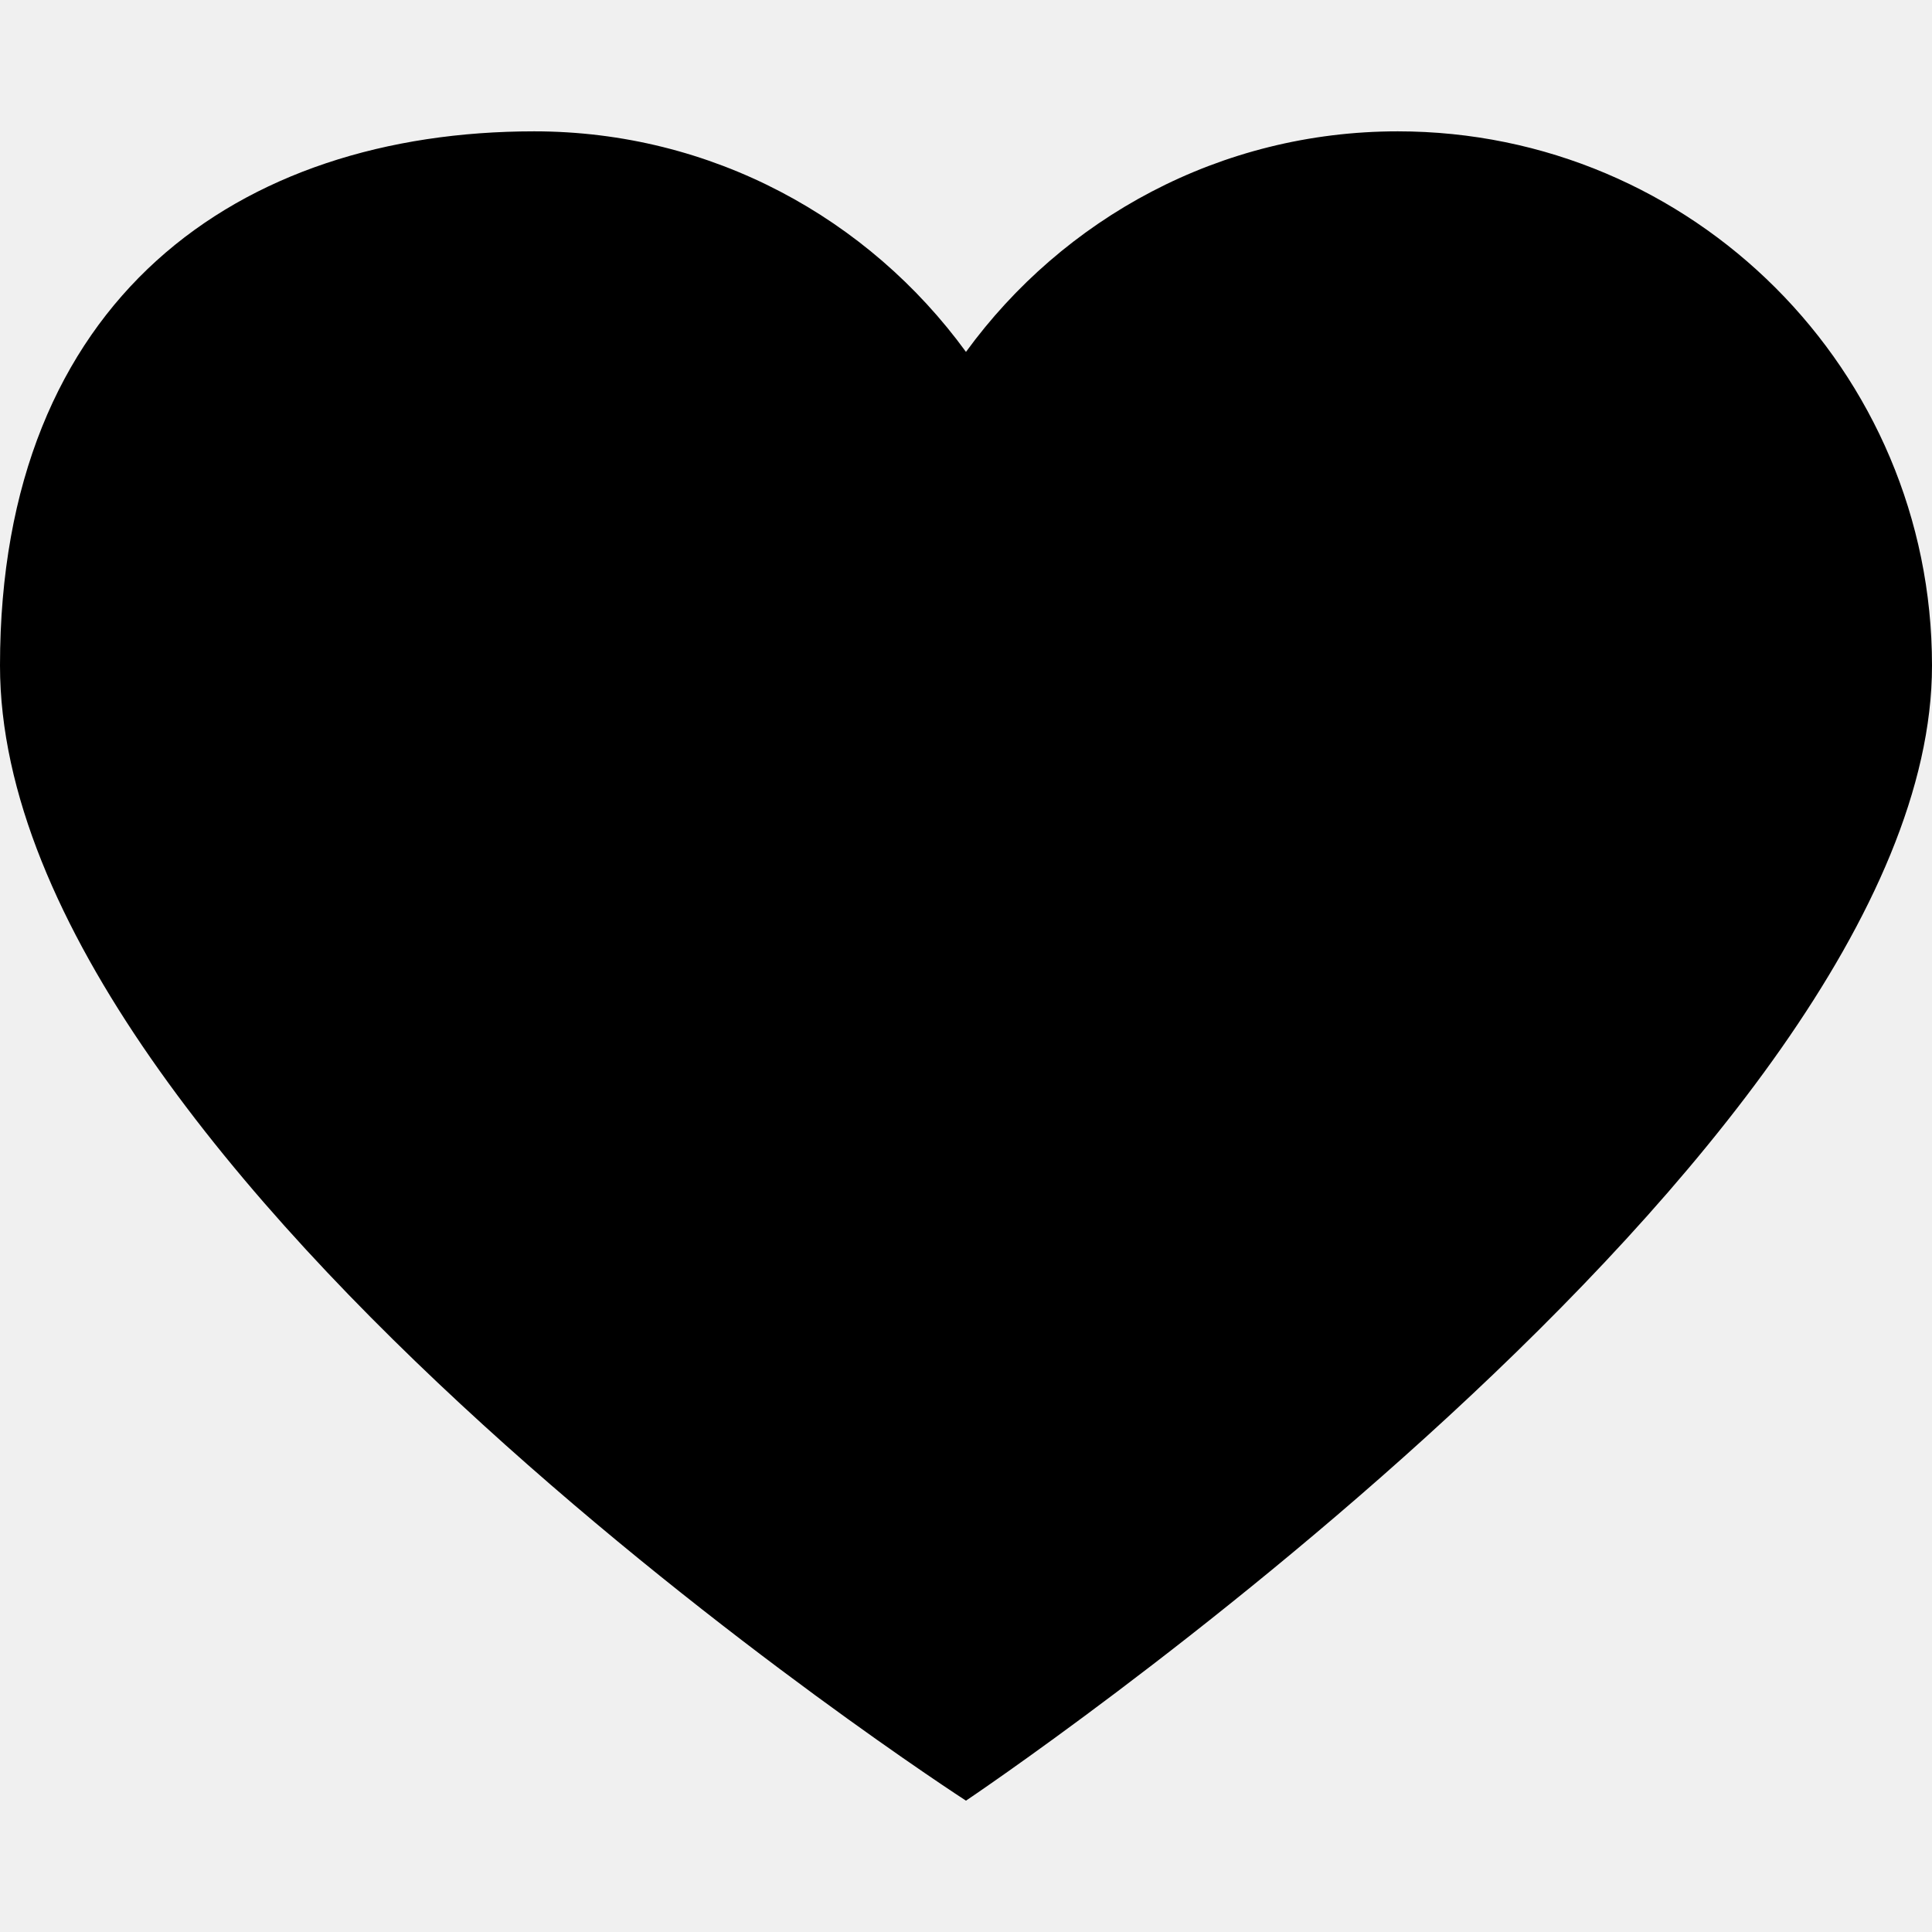
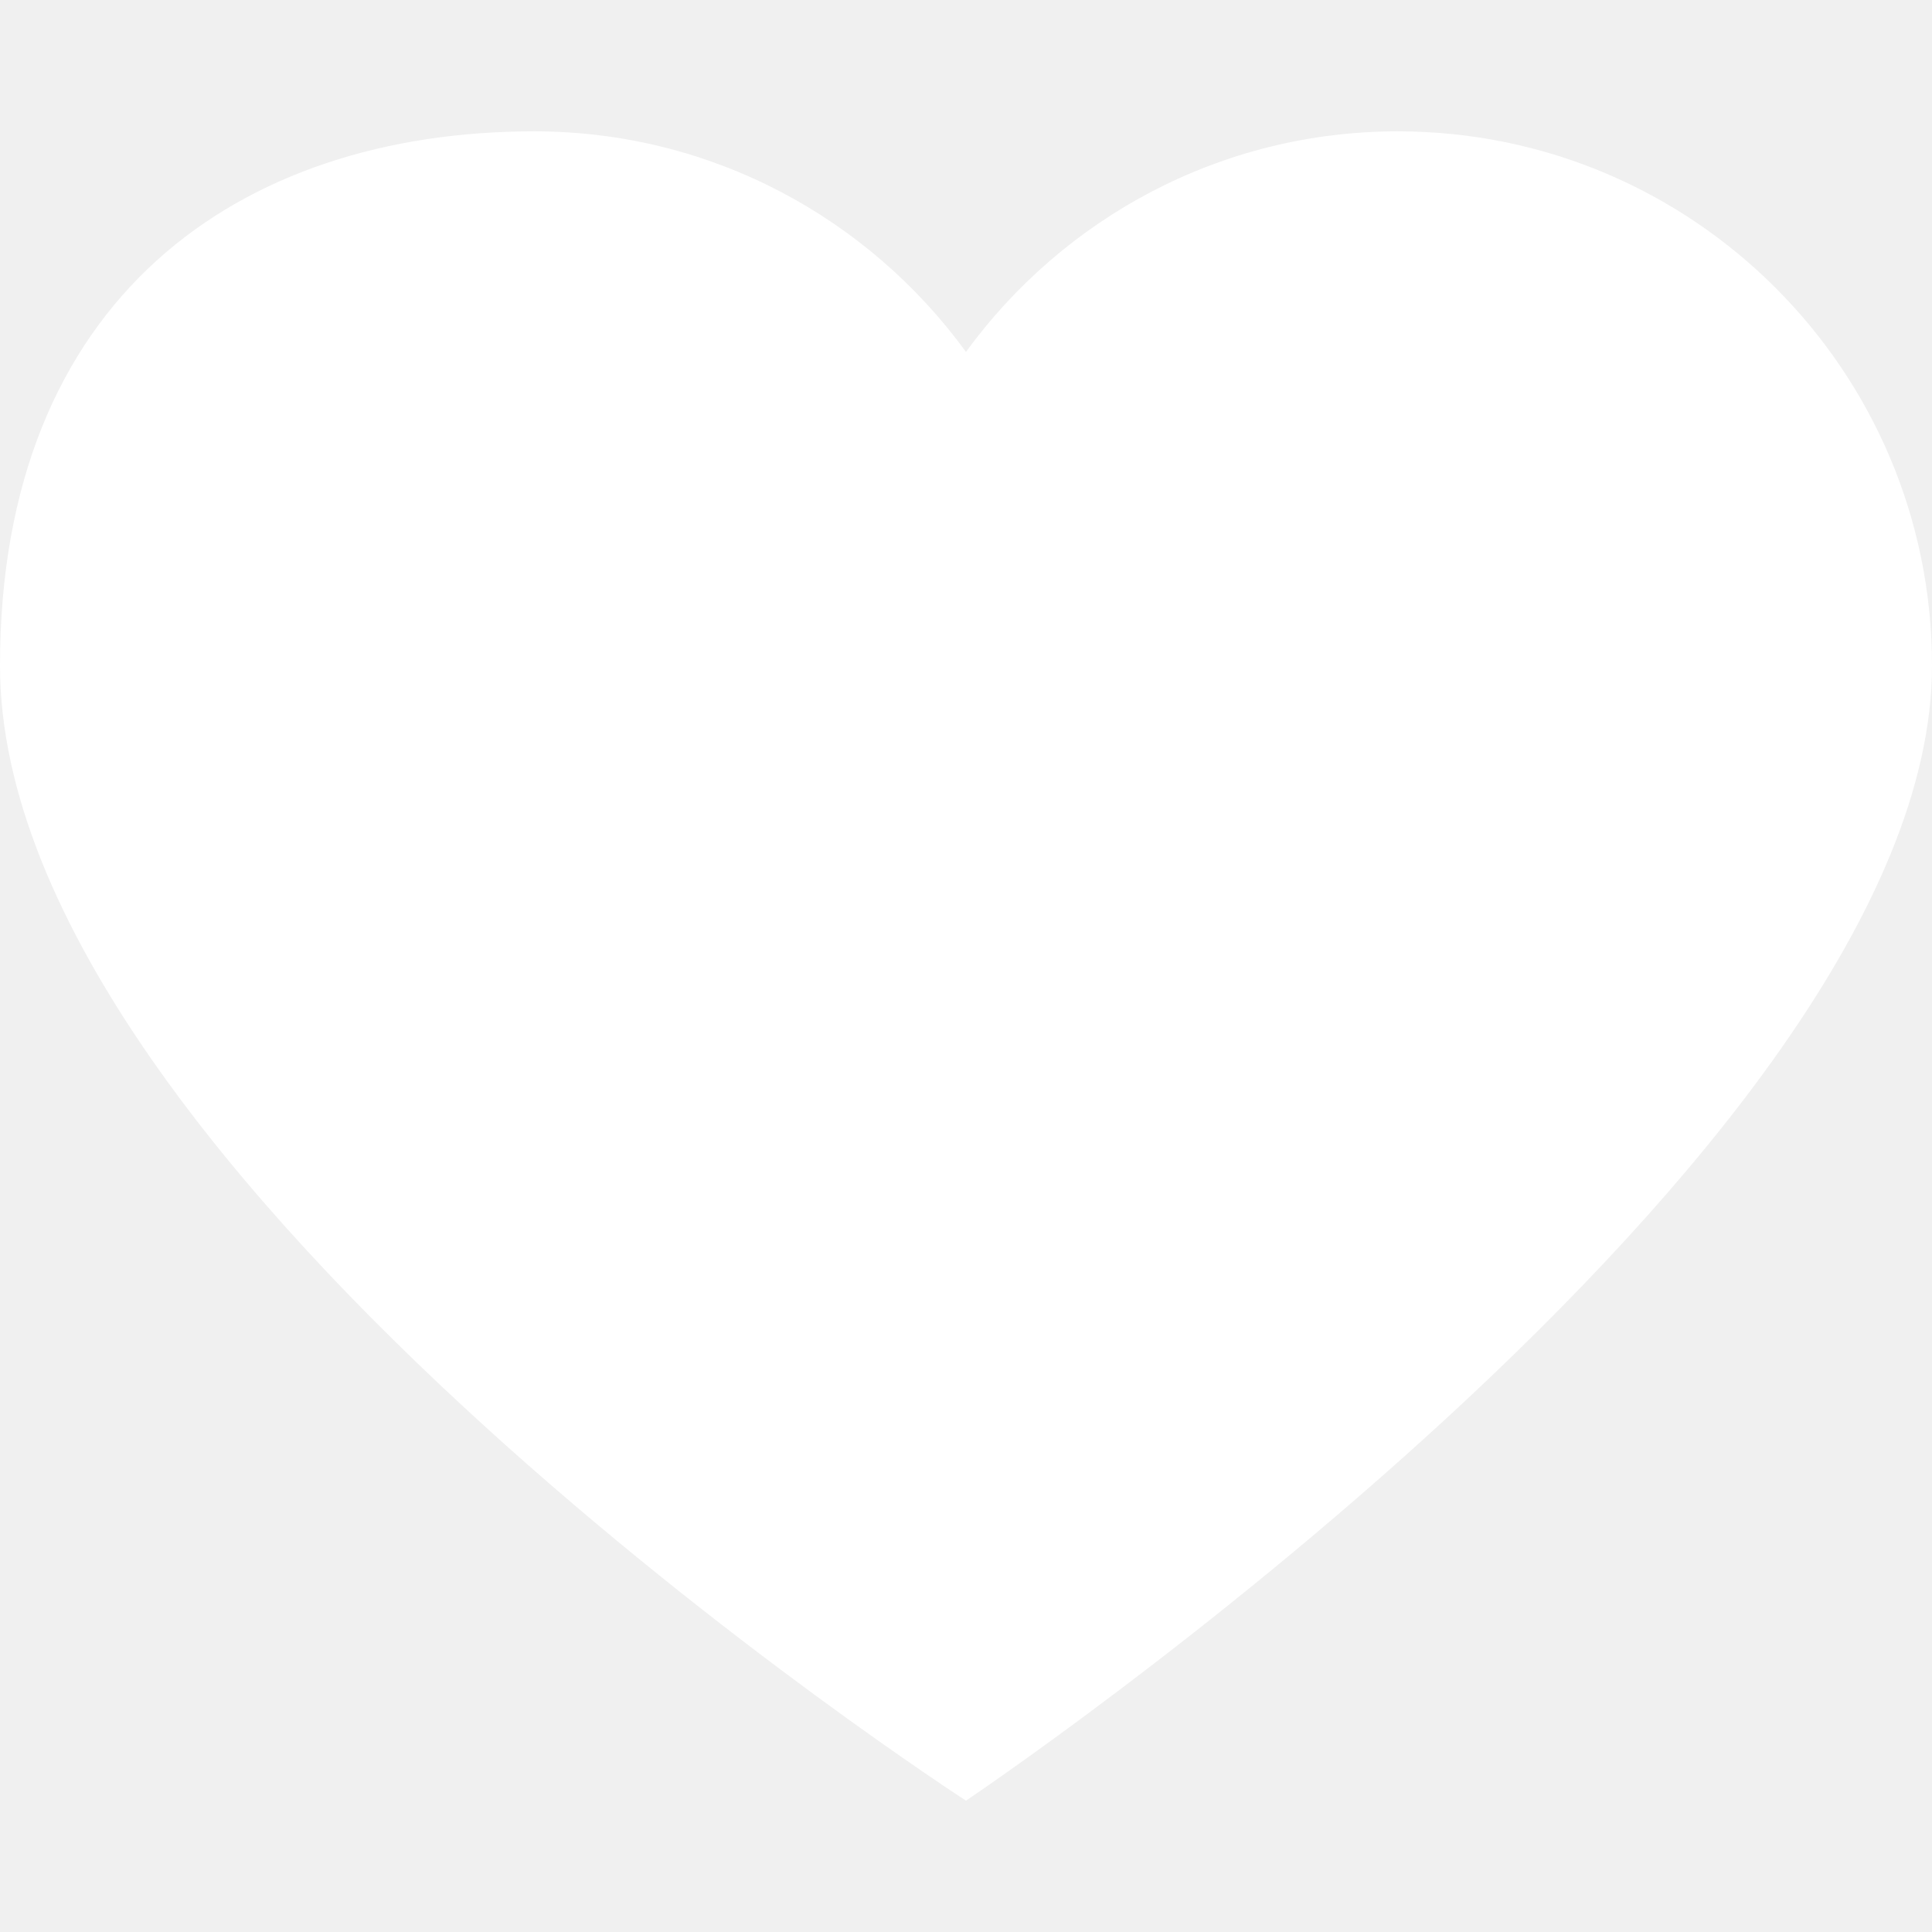
<svg xmlns="http://www.w3.org/2000/svg" version="1.1" id="Capa_1" x="0px" y="0px" width="437.775px" height="437.774px" viewBox="0 0 437.775 437.774" style="enable-background:new 0 0 437.775 437.774;" xml:space="preserve">
  <g>
-     <path d="M316.722,29.761c66.852,0,121.053,54.202,121.053,121.041c0,110.478-218.893,257.212-218.893,257.212S0,266.569,0,150.801   C0,67.584,54.202,29.761,121.041,29.761c40.262,0,75.827,19.745,97.841,49.976C240.899,49.506,276.47,29.761,316.722,29.761z" />
+     <path d="M316.722,29.761c66.852,0,121.053,54.202,121.053,121.041c0,110.478-218.893,257.212-218.893,257.212S0,266.569,0,150.801   C0,67.584,54.202,29.761,121.041,29.761c40.262,0,75.827,19.745,97.841,49.976C240.899,49.506,276.47,29.761,316.722,29.761z" fill="#FFF" />
  </g>
  <g>
</g>
  <g>
</g>
  <g>
</g>
  <g>
</g>
  <g>
</g>
  <g>
</g>
  <g>
</g>
  <g>
</g>
  <g>
</g>
  <g>
</g>
  <g>
</g>
  <g>
</g>
  <g>
</g>
  <g>
</g>
  <g>
</g>
</svg>
